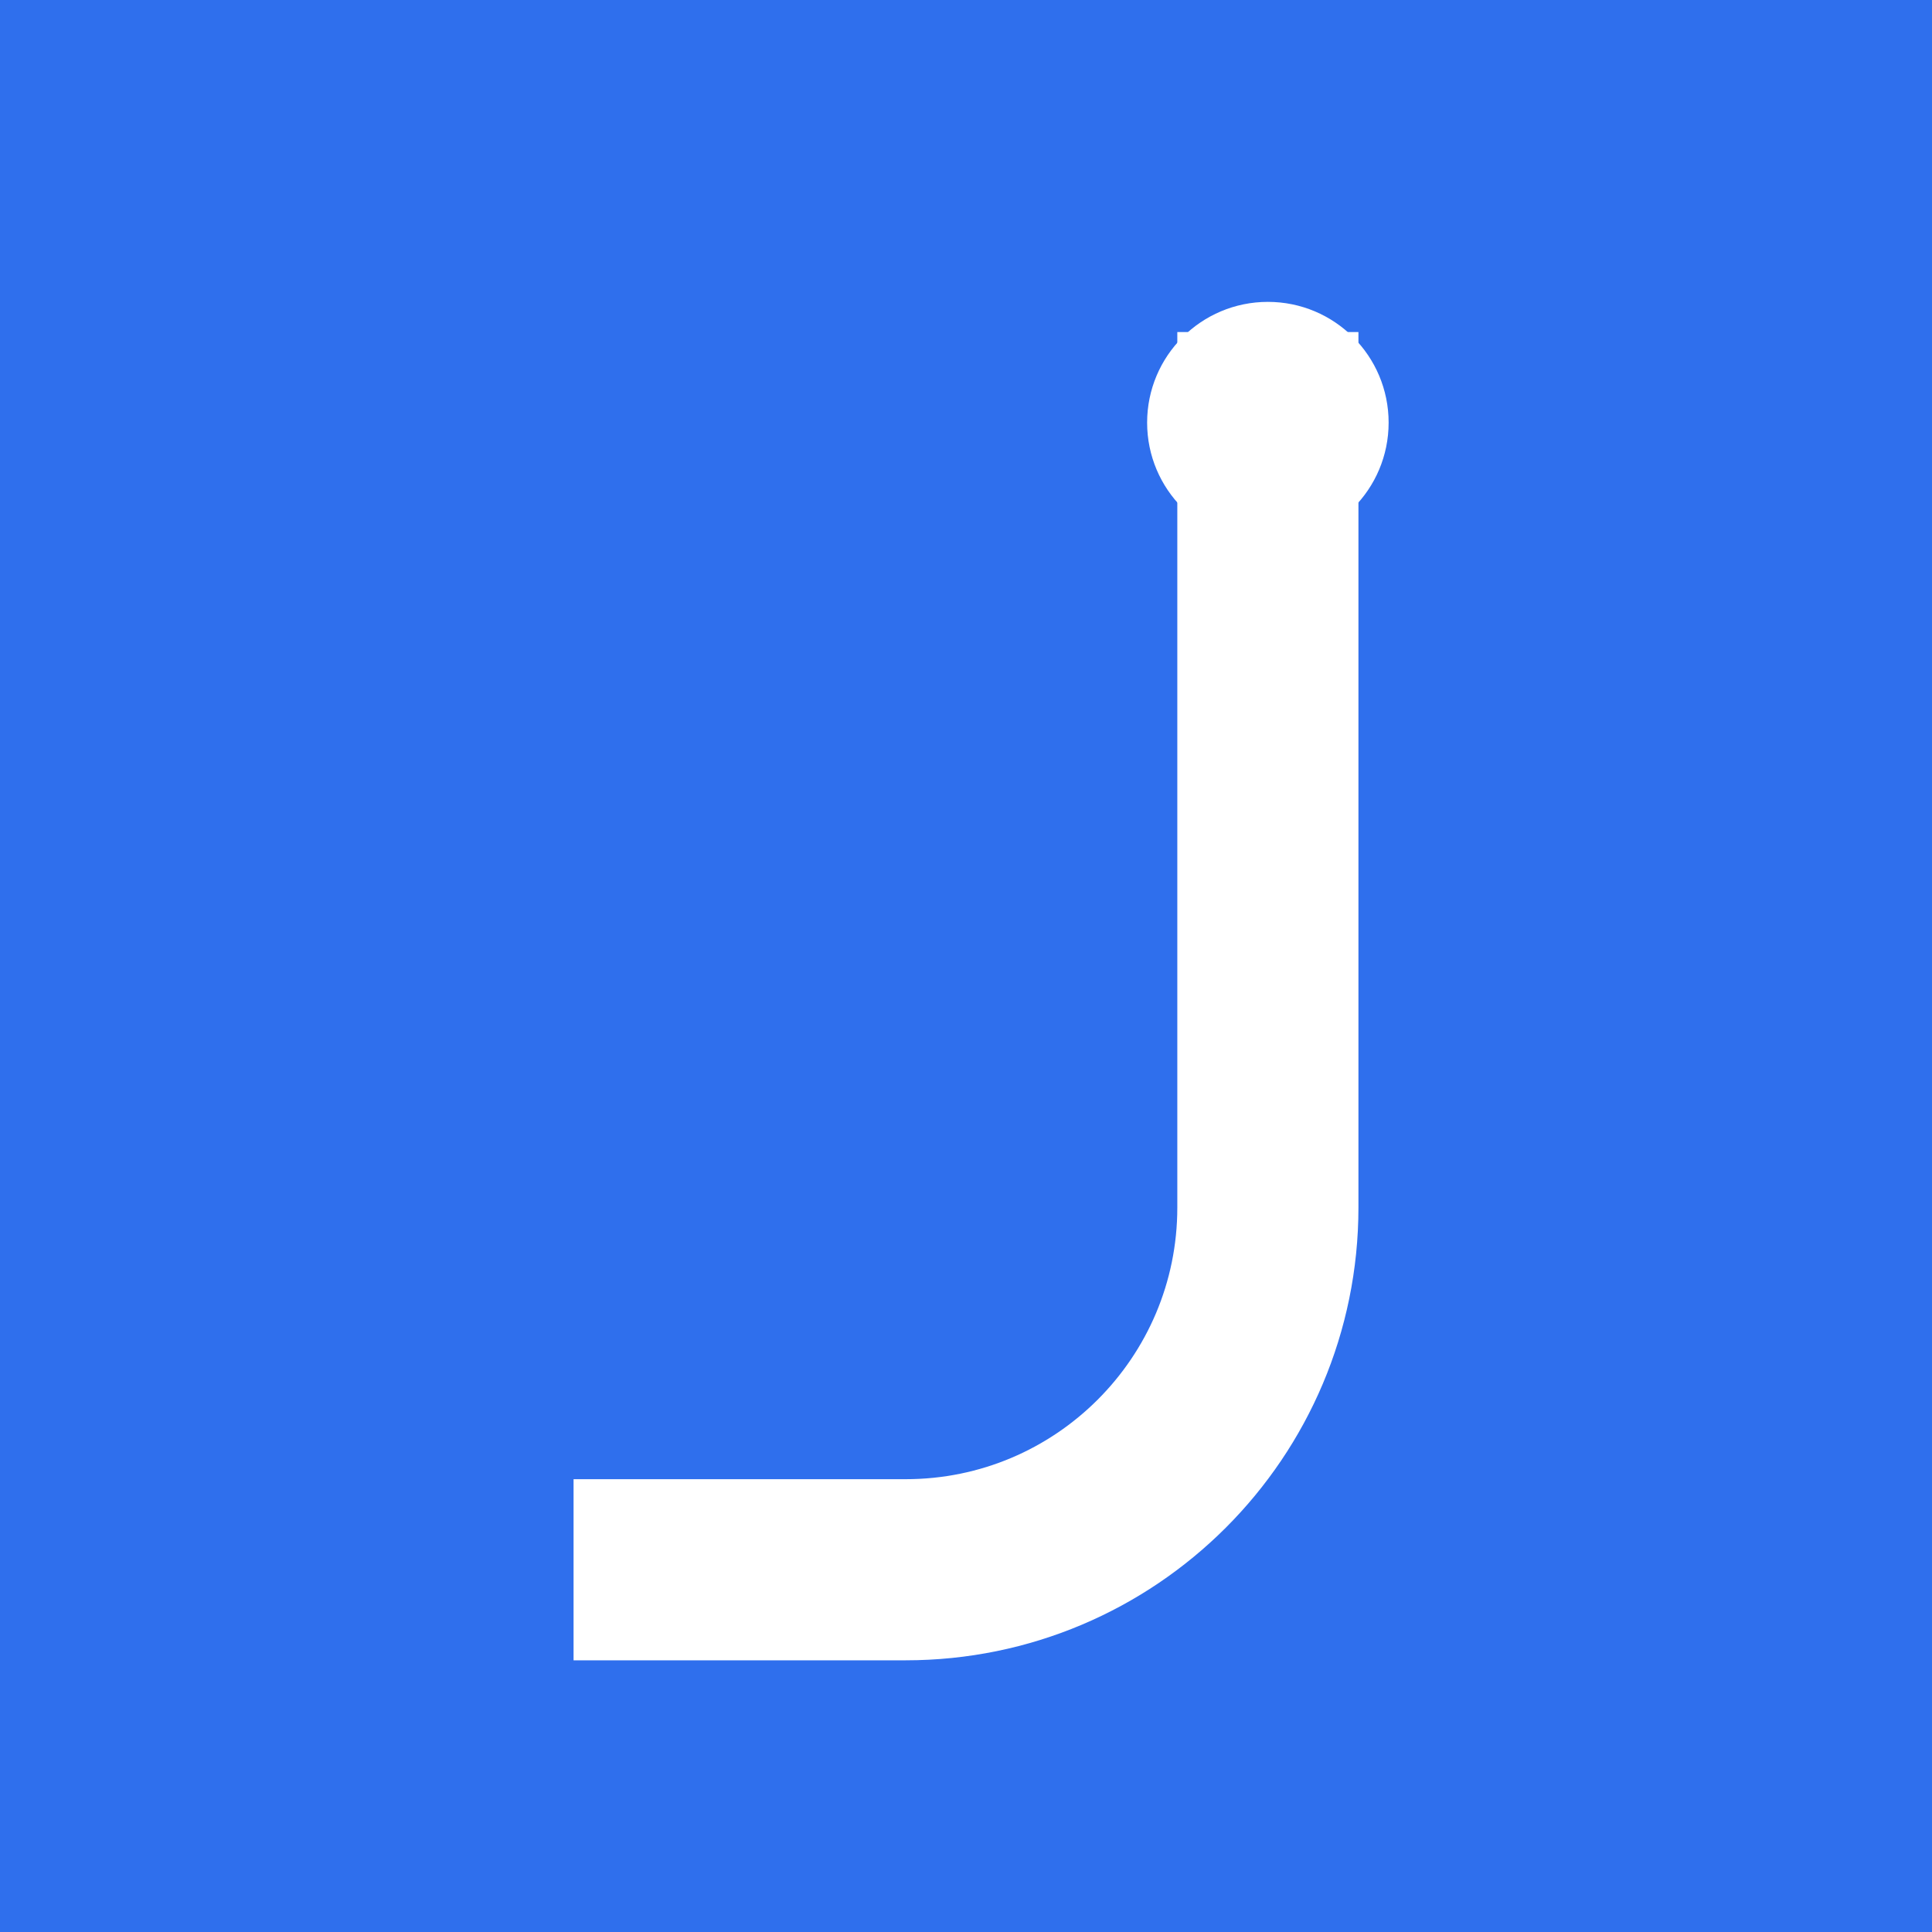
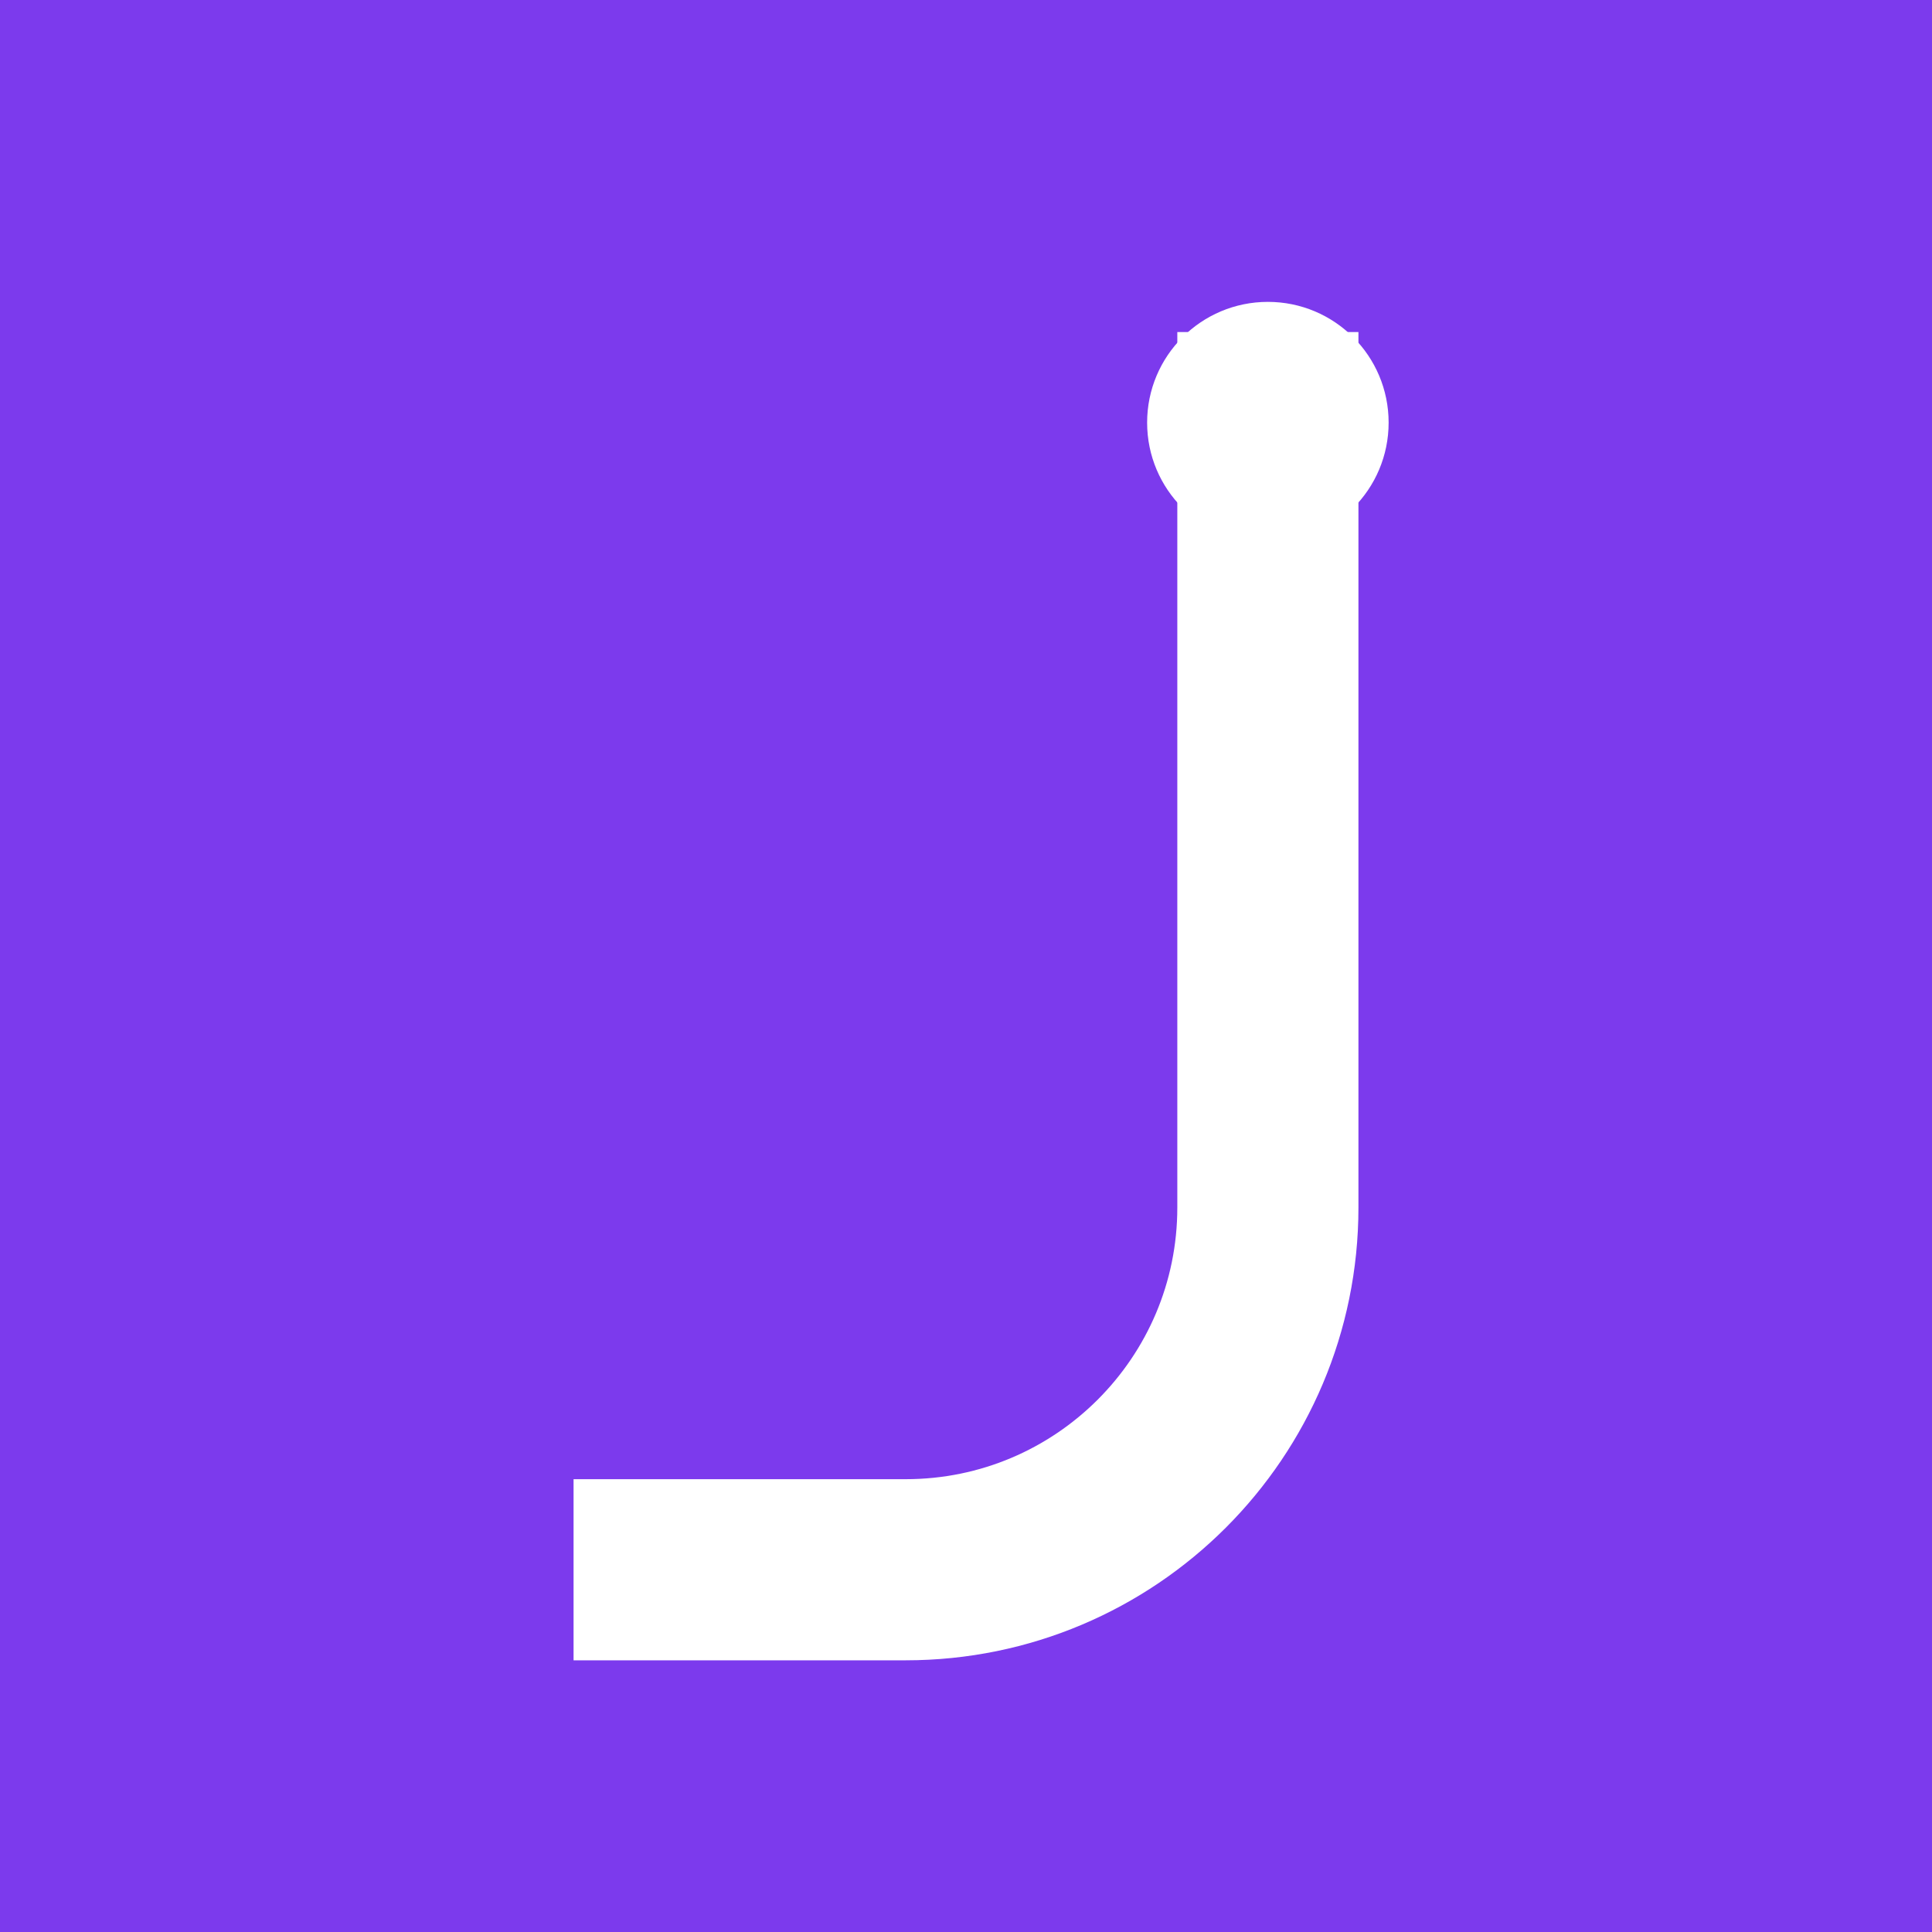
<svg xmlns="http://www.w3.org/2000/svg" viewBox="0 0 32 32">
-   <rect width="32" height="32" fill="#2f6fed" />
+   <rect width="32" height="32" fill="#7c3aed" />
  <path d="M21 7v13a6 6 0 0 1-6 6h-4" fill="none" stroke="#ffffff" stroke-width="3" stroke-linecap="square" />
  <circle cx="21" cy="7" r="2" fill="#ffffff" />
</svg>
